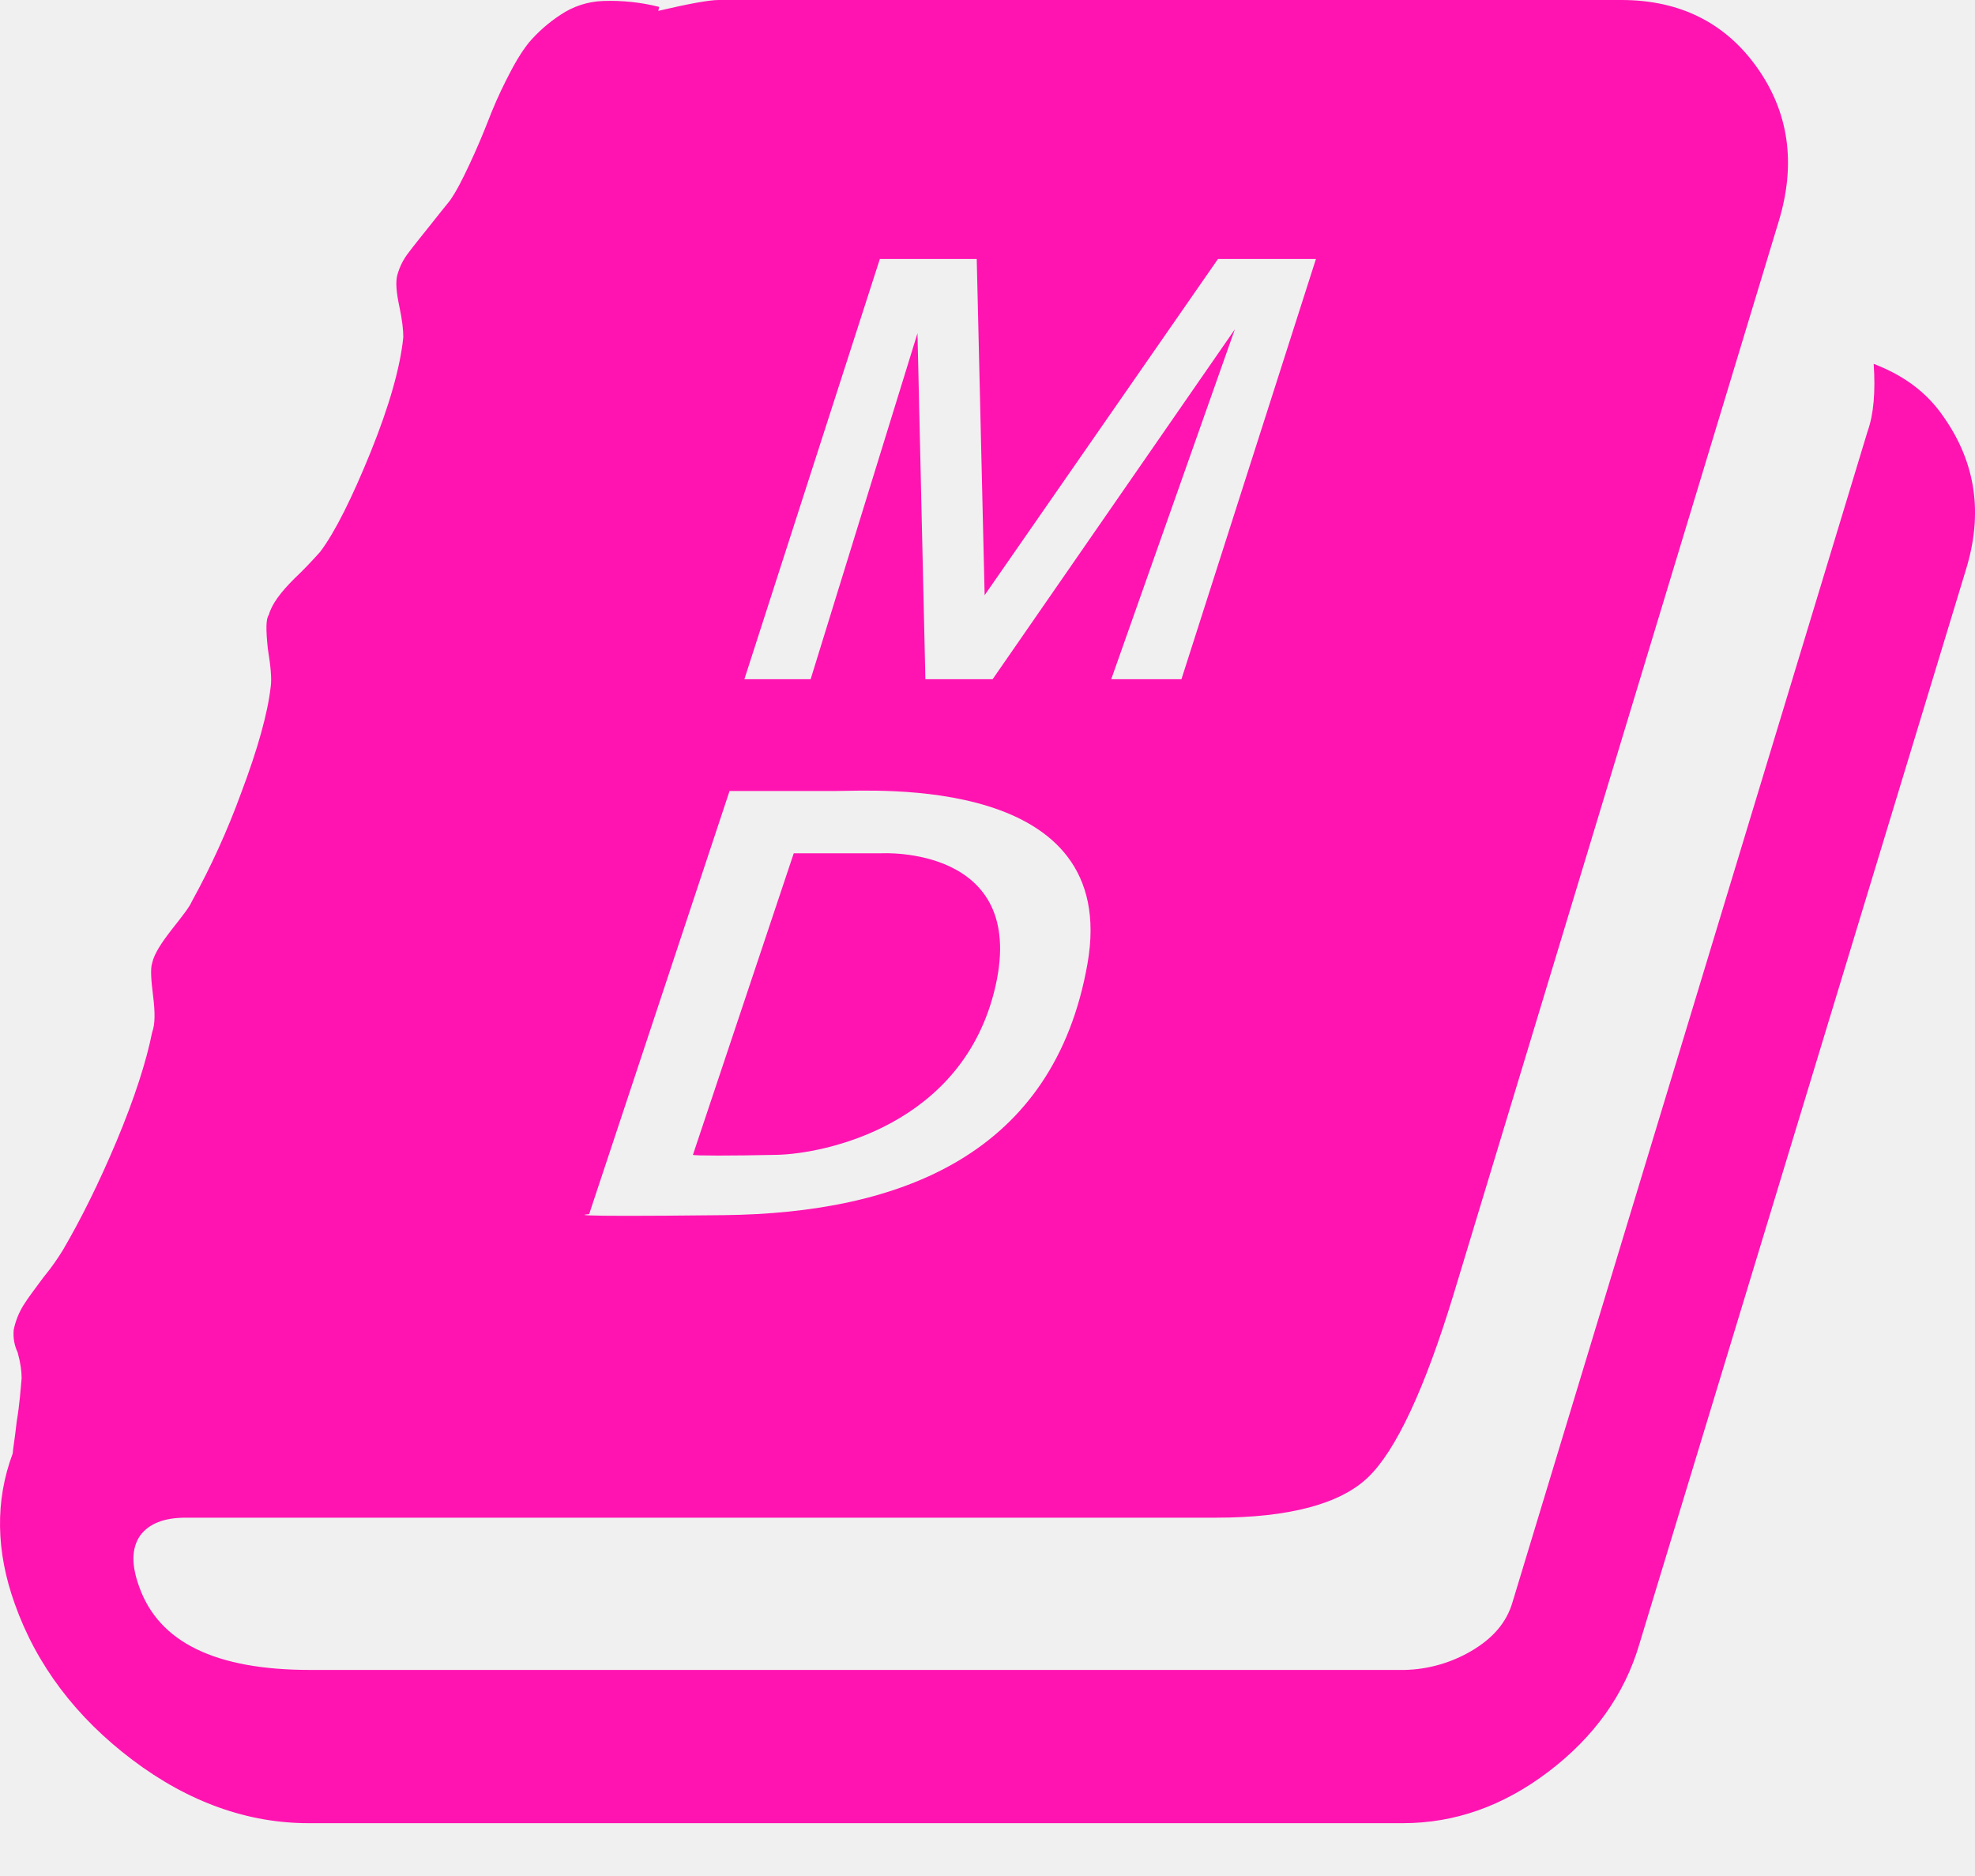
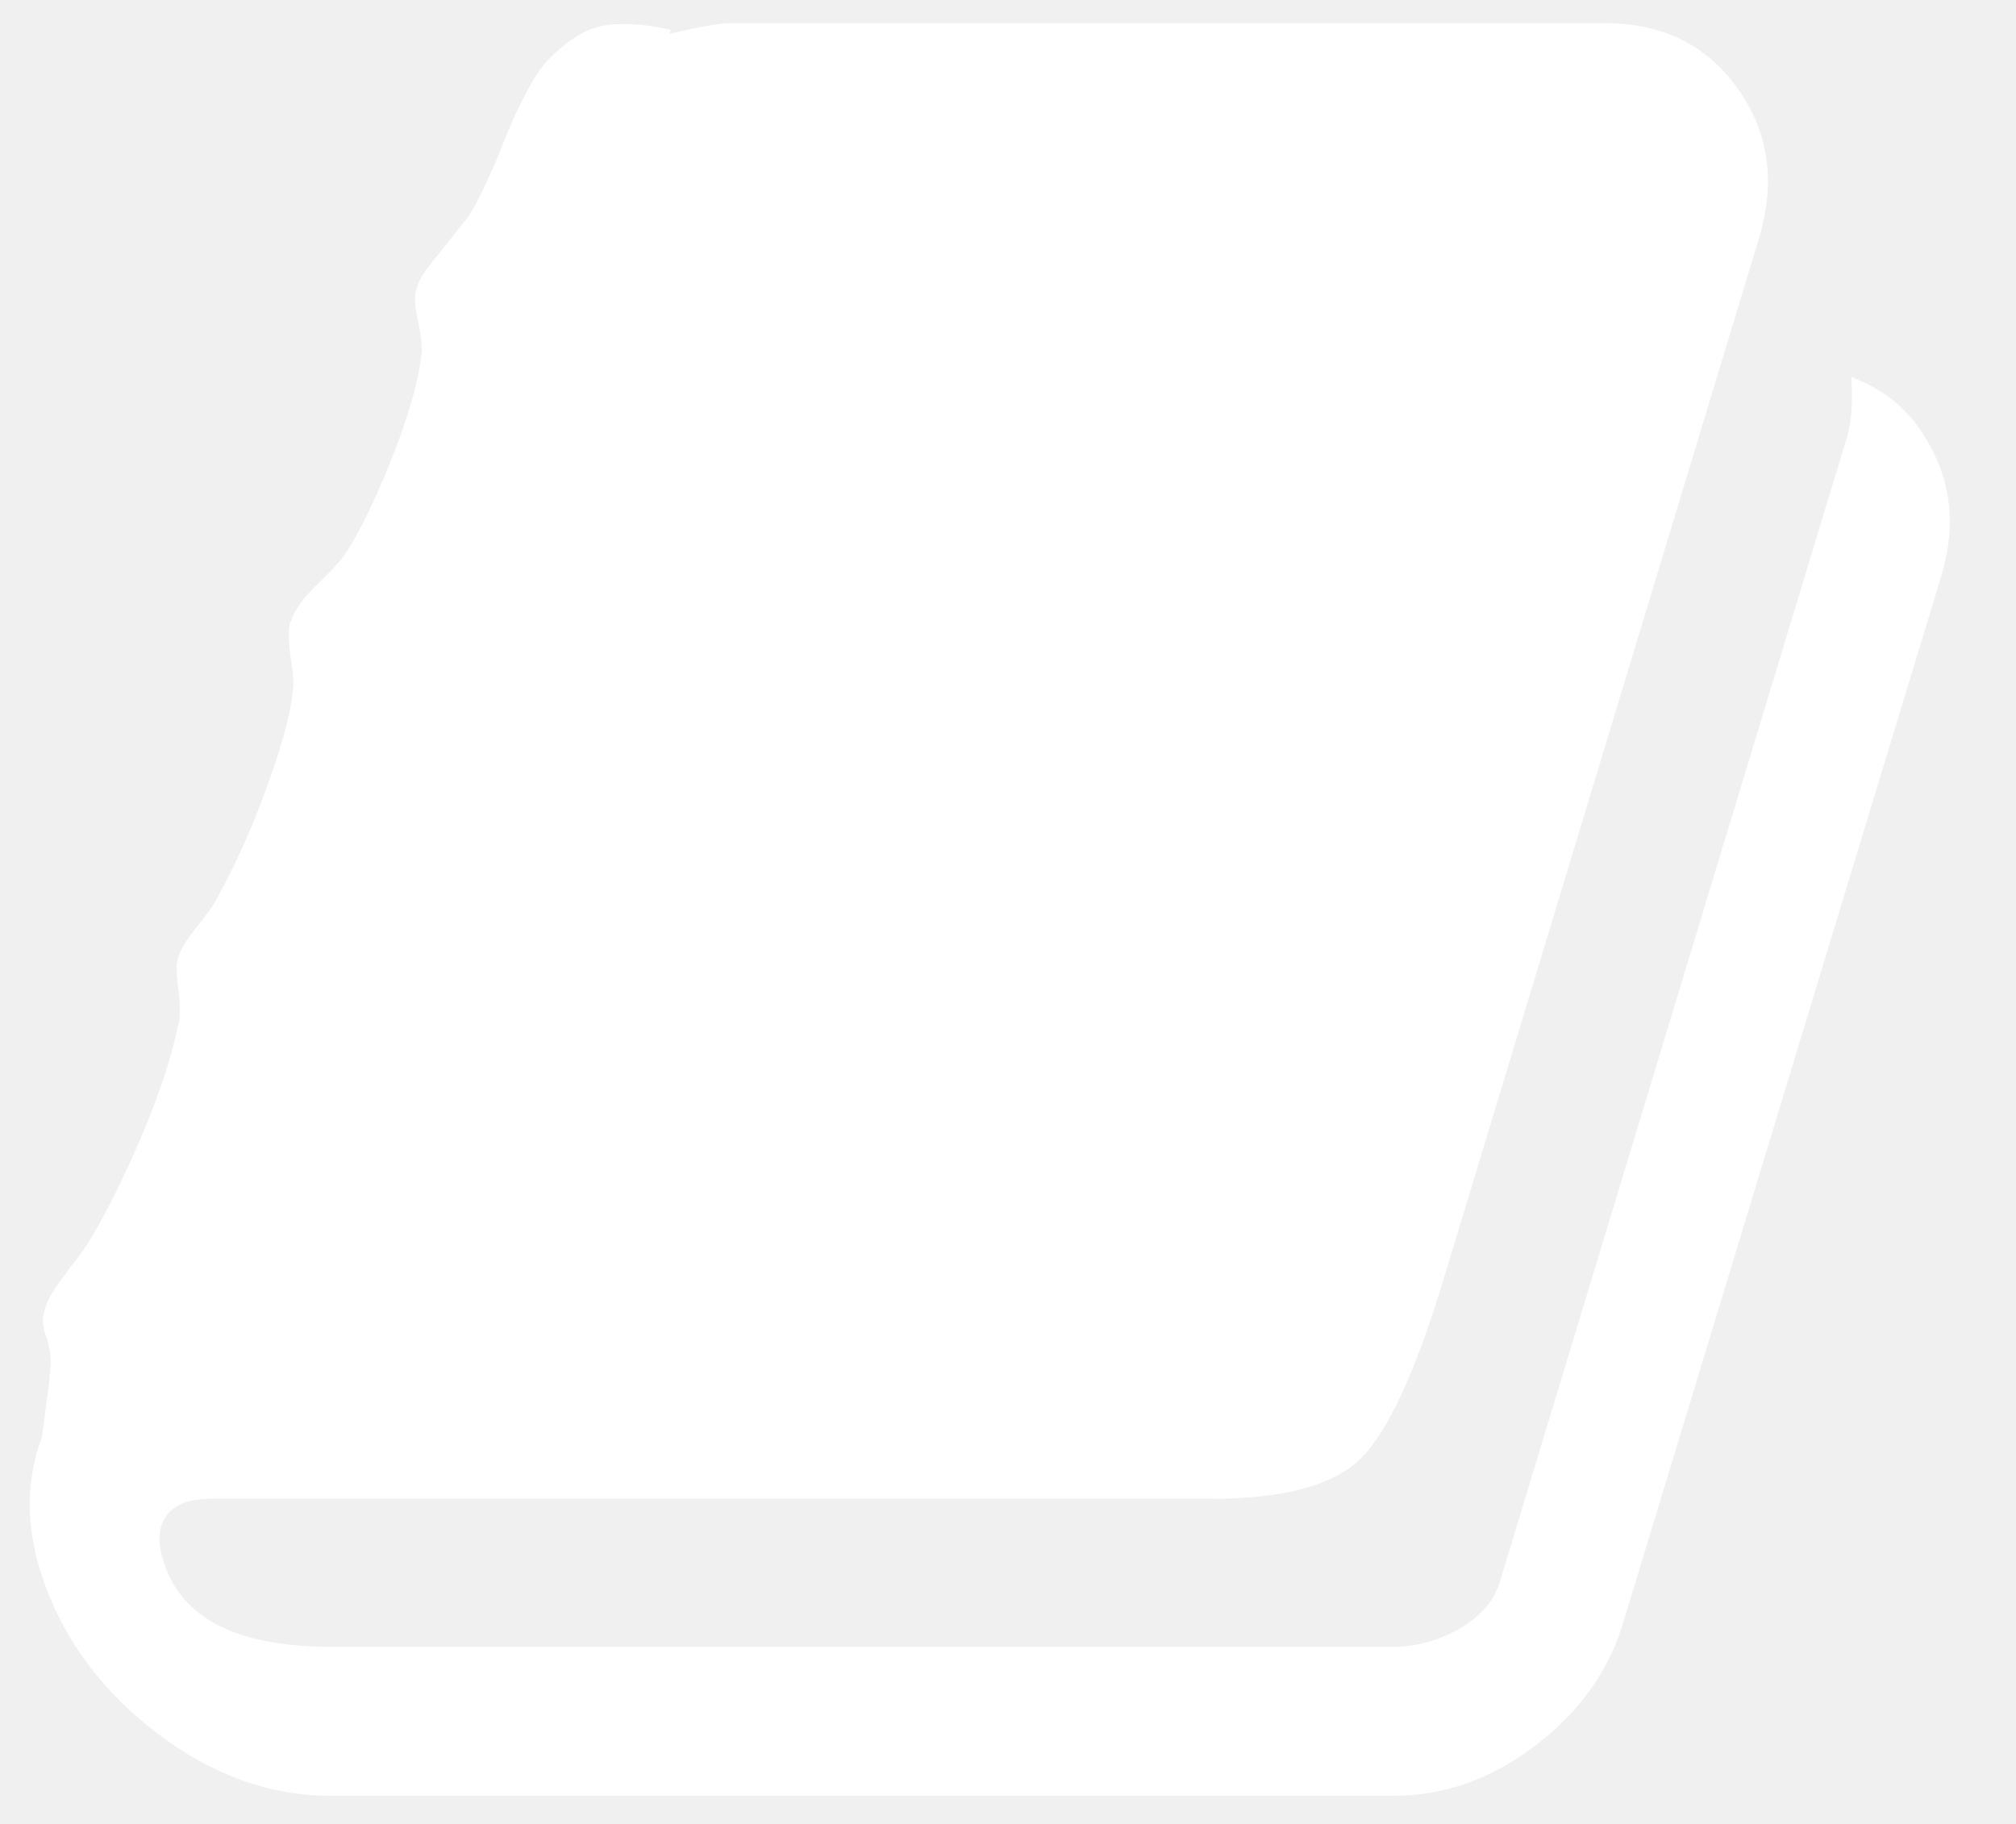
- <svg xmlns="http://www.w3.org/2000/svg" width="20" height="19" viewBox="0 0 20 19" fill="none">
-   <path d="M18.974 3.685C18.993 3.966 18.974 4.196 18.913 4.366L15.318 16.222C15.258 16.432 15.118 16.593 14.898 16.722C14.694 16.841 14.464 16.907 14.227 16.913H3.142C2.181 16.913 1.61 16.633 1.41 16.072C1.33 15.852 1.33 15.681 1.42 15.551C1.51 15.431 1.66 15.371 1.881 15.371H12.314C13.056 15.371 13.576 15.231 13.856 14.96C14.136 14.69 14.427 14.068 14.717 13.118L18.012 2.243C18.192 1.652 18.112 1.132 17.791 0.681C17.471 0.231 17.011 0 16.42 0H7.278C7.178 0 6.967 0.04 6.666 0.11L6.676 0.07C6.49 0.023 6.299 0.003 6.107 0.01C5.953 0.015 5.804 0.064 5.676 0.15C5.557 0.228 5.449 0.322 5.356 0.431C5.276 0.531 5.206 0.651 5.126 0.811C5.055 0.951 4.992 1.095 4.936 1.242C4.88 1.384 4.82 1.524 4.755 1.663C4.685 1.812 4.625 1.933 4.555 2.033C4.505 2.093 4.435 2.183 4.355 2.283C4.275 2.383 4.194 2.483 4.134 2.563C4.083 2.629 4.046 2.704 4.024 2.784C4.004 2.854 4.014 2.964 4.044 3.104C4.074 3.244 4.084 3.345 4.084 3.415C4.054 3.715 3.944 4.106 3.754 4.577C3.563 5.047 3.393 5.388 3.243 5.588C3.16 5.681 3.074 5.772 2.983 5.858C2.842 5.998 2.752 6.118 2.722 6.228C2.692 6.268 2.692 6.378 2.712 6.569C2.742 6.749 2.752 6.879 2.742 6.949C2.712 7.22 2.612 7.58 2.442 8.031C2.304 8.41 2.136 8.779 1.941 9.133C1.921 9.182 1.851 9.273 1.741 9.412C1.631 9.553 1.561 9.662 1.541 9.753C1.521 9.813 1.531 9.933 1.551 10.093C1.571 10.254 1.571 10.374 1.541 10.454C1.481 10.754 1.361 11.125 1.181 11.556C1 11.986 0.82 12.347 0.639 12.657C0.589 12.738 0.53 12.828 0.439 12.938C0.359 13.047 0.289 13.137 0.239 13.217C0.191 13.294 0.157 13.379 0.139 13.467C0.131 13.547 0.145 13.626 0.179 13.698C0.209 13.808 0.219 13.888 0.219 13.959C0.209 14.069 0.199 14.219 0.169 14.399C0.149 14.579 0.129 14.69 0.129 14.72C-0.051 15.2 -0.041 15.712 0.149 16.242C0.369 16.863 0.77 17.393 1.341 17.824C1.911 18.254 2.512 18.465 3.123 18.465H14.207C14.728 18.465 15.219 18.294 15.68 17.944C16.141 17.594 16.451 17.163 16.601 16.652L19.906 5.777C20.086 5.197 20.006 4.686 19.685 4.226C19.515 3.976 19.285 3.805 18.974 3.685V3.685ZM5.966 12.297L7.388 8.011H8.469C8.85 8.011 11.352 7.841 11.012 9.763C10.672 11.686 9.13 12.287 7.327 12.307C5.526 12.327 5.966 12.297 5.966 12.297V12.297ZM7.868 11.696C8.339 11.686 9.761 11.405 10.082 9.983C10.402 8.562 8.93 8.642 8.93 8.642H8.038L7.017 11.696C7.027 11.706 7.408 11.706 7.868 11.696V11.696ZM7.538 6.879L8.91 2.623H9.891L9.971 6.028L12.334 2.623H13.326L11.964 6.879H11.253L12.505 3.335L10.052 6.879H9.371L9.291 3.375L8.209 6.879H7.538Z" fill="#FF14B1" fill-rule="evenodd" />
+ <svg xmlns="http://www.w3.org/2000/svg" width="21" height="19" viewBox="0 0 21 19" fill="none">
+   <path d="M19.284 3.927C19.303 4.208 19.284 4.438 19.223 4.608L15.628 16.463C15.568 16.673 15.428 16.834 15.208 16.963C15.004 17.083 14.774 17.149 14.537 17.155H3.452C2.491 17.155 1.92 16.874 1.72 16.313C1.64 16.093 1.64 15.922 1.73 15.793C1.82 15.672 1.97 15.613 2.191 15.613H12.624C13.366 15.613 13.886 15.473 14.166 15.202C14.447 14.932 14.737 14.31 15.027 13.36L18.322 2.485C18.502 1.893 18.422 1.373 18.102 0.923C17.782 0.473 17.321 0.242 16.73 0.242H7.588C7.488 0.242 7.277 0.282 6.976 0.352L6.986 0.312C6.801 0.265 6.609 0.245 6.417 0.252C6.263 0.257 6.114 0.305 5.986 0.392C5.867 0.47 5.759 0.564 5.666 0.673C5.586 0.773 5.516 0.893 5.436 1.053C5.365 1.193 5.302 1.337 5.246 1.483C5.19 1.626 5.13 1.766 5.065 1.904C4.995 2.054 4.935 2.174 4.865 2.274C4.815 2.335 4.745 2.424 4.665 2.524C4.585 2.625 4.504 2.725 4.444 2.805C4.393 2.871 4.356 2.946 4.334 3.026C4.314 3.096 4.324 3.206 4.354 3.346C4.384 3.486 4.394 3.587 4.394 3.657C4.364 3.957 4.254 4.348 4.064 4.818C3.873 5.288 3.703 5.629 3.553 5.829C3.47 5.923 3.384 6.014 3.293 6.1C3.152 6.24 3.062 6.36 3.032 6.47C3.002 6.51 3.002 6.62 3.022 6.811C3.052 6.991 3.062 7.121 3.052 7.191C3.022 7.462 2.922 7.822 2.752 8.273C2.614 8.652 2.446 9.02 2.251 9.374C2.231 9.424 2.161 9.514 2.051 9.654C1.941 9.794 1.871 9.904 1.851 9.995C1.831 10.055 1.841 10.175 1.861 10.335C1.881 10.496 1.881 10.616 1.851 10.696C1.791 10.996 1.671 11.367 1.491 11.797C1.31 12.227 1.13 12.588 0.949 12.898C0.899 12.979 0.84 13.069 0.749 13.179C0.669 13.289 0.599 13.379 0.549 13.459C0.501 13.536 0.467 13.621 0.449 13.709C0.441 13.788 0.455 13.868 0.489 13.94C0.519 14.05 0.529 14.13 0.529 14.201C0.519 14.311 0.509 14.461 0.479 14.641C0.459 14.821 0.439 14.932 0.439 14.962C0.259 15.442 0.269 15.953 0.459 16.483C0.679 17.104 1.08 17.635 1.651 18.066C2.221 18.496 2.822 18.707 3.433 18.707H14.517C15.038 18.707 15.529 18.536 15.99 18.186C16.451 17.836 16.761 17.405 16.911 16.894L20.216 6.019C20.396 5.439 20.316 4.928 19.995 4.468C19.825 4.218 19.595 4.047 19.284 3.927Z" fill="white" />
</svg>
